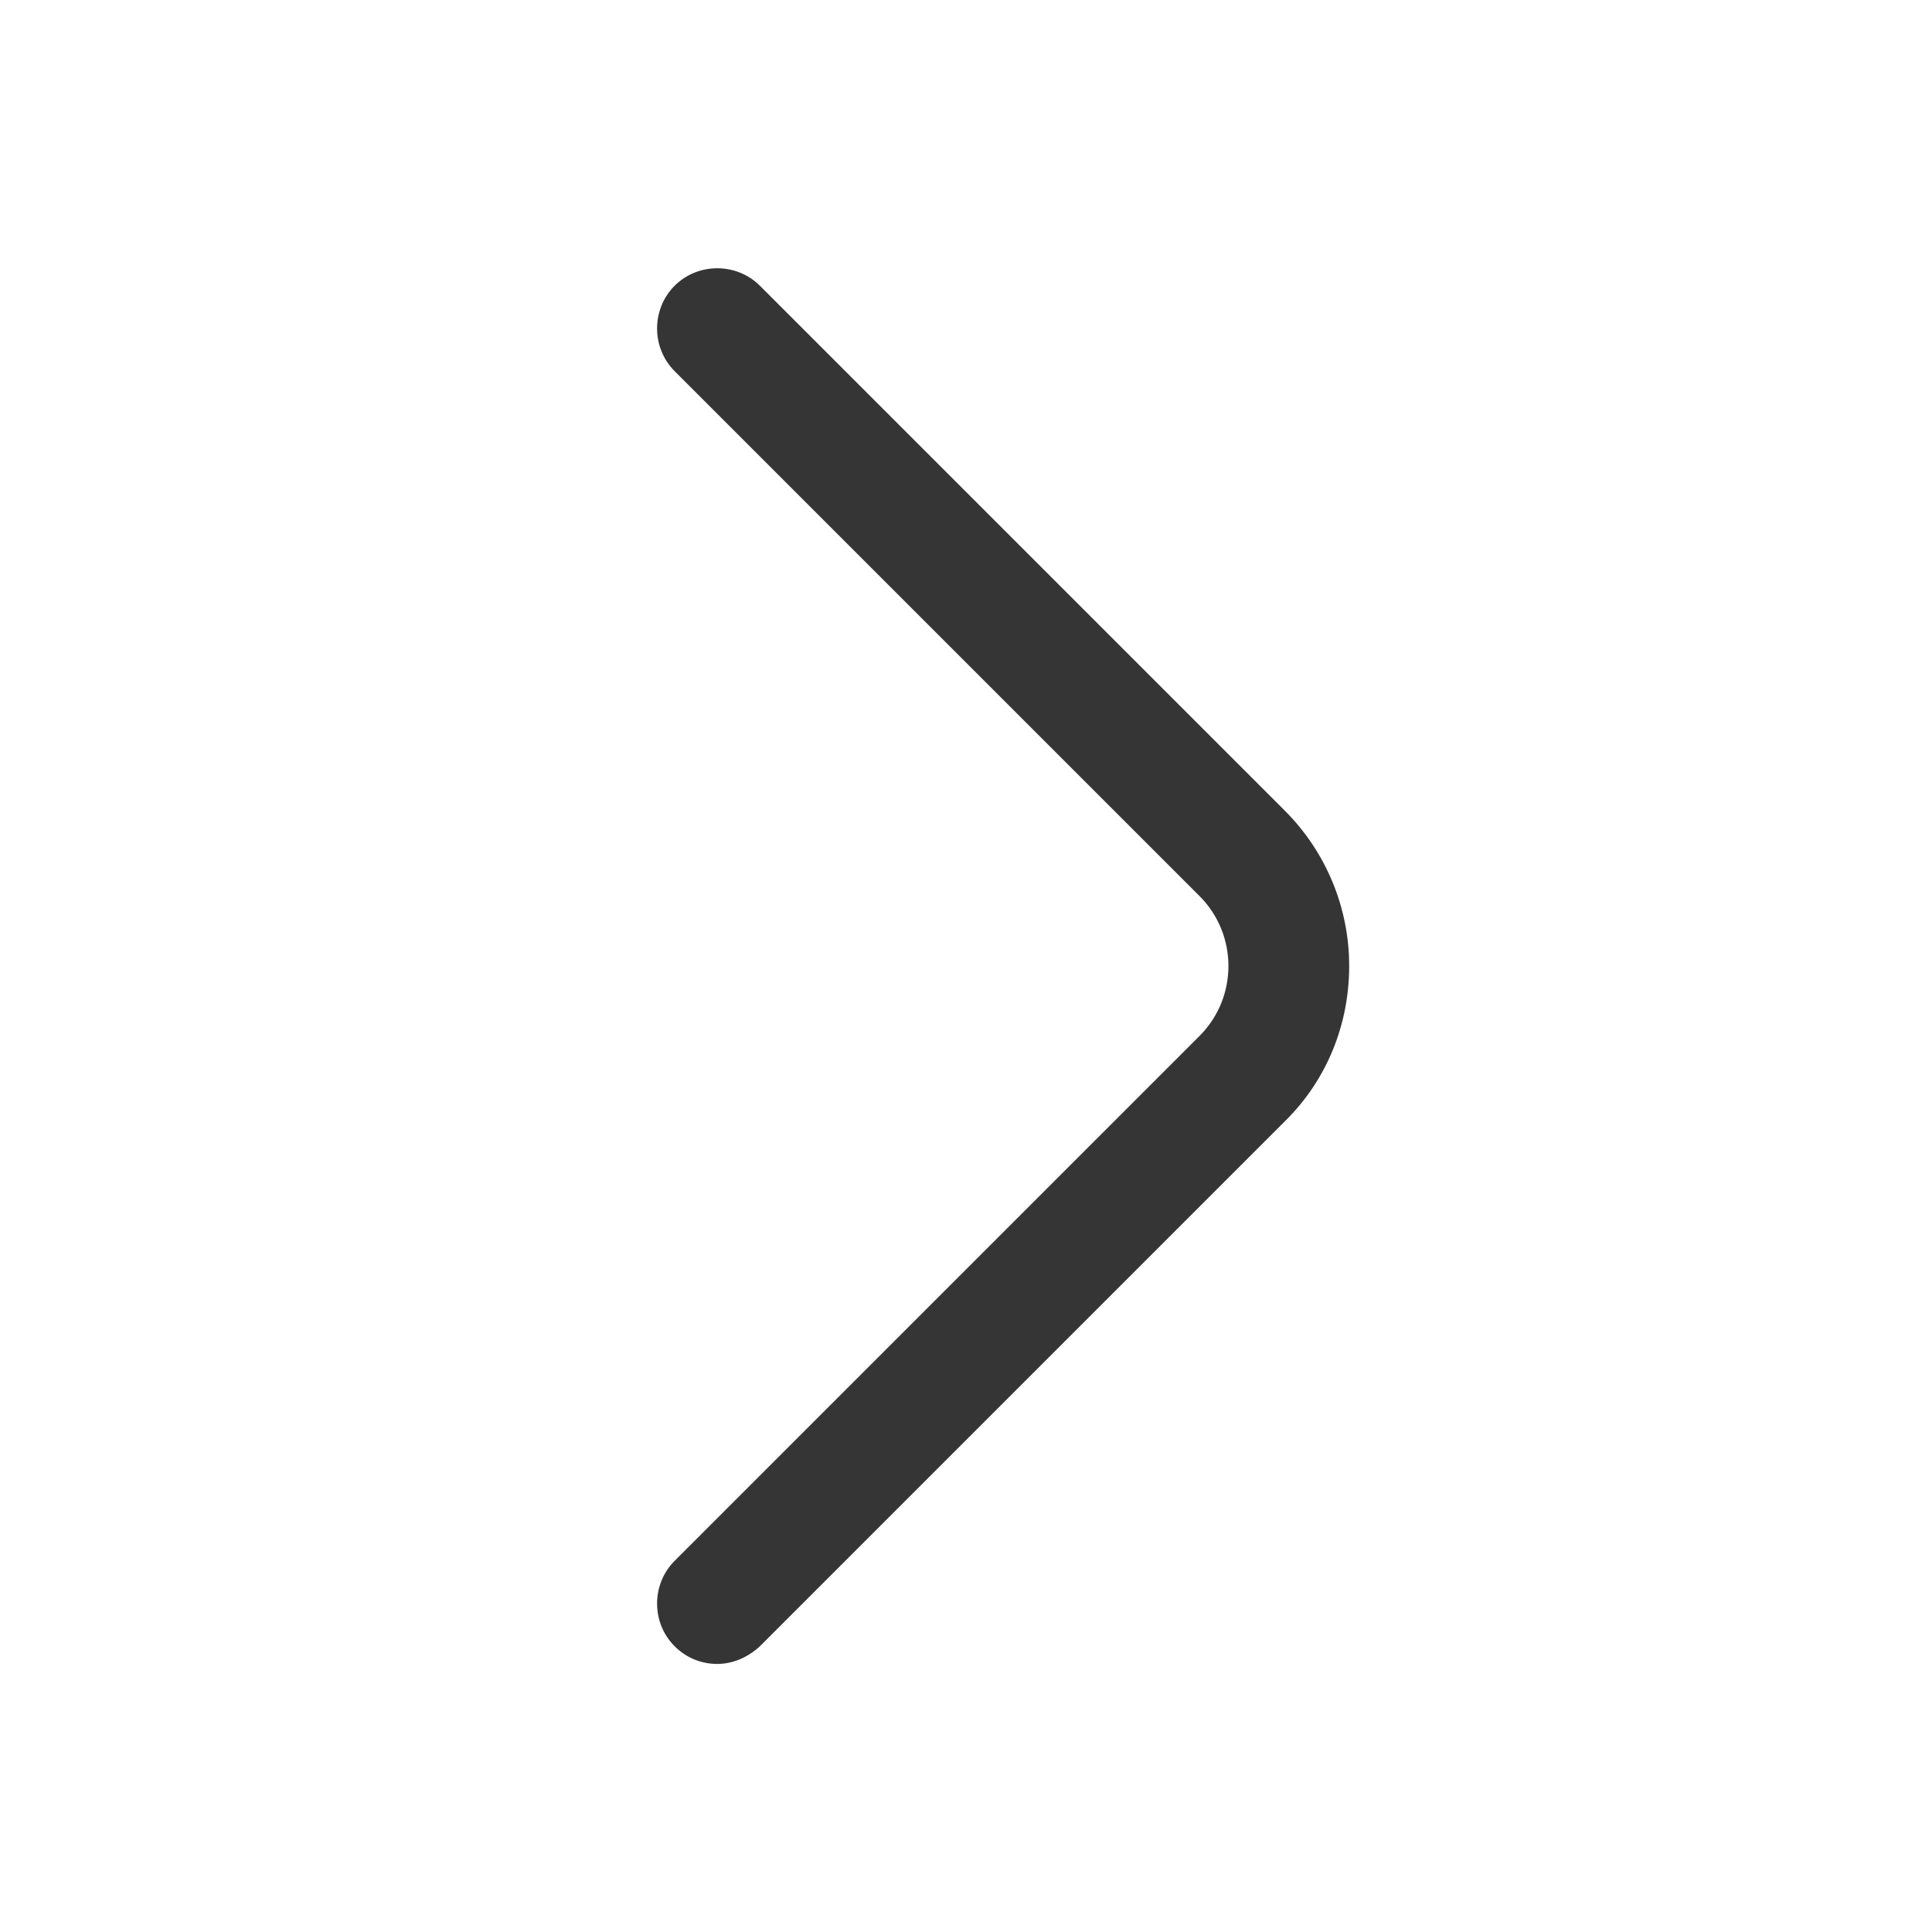
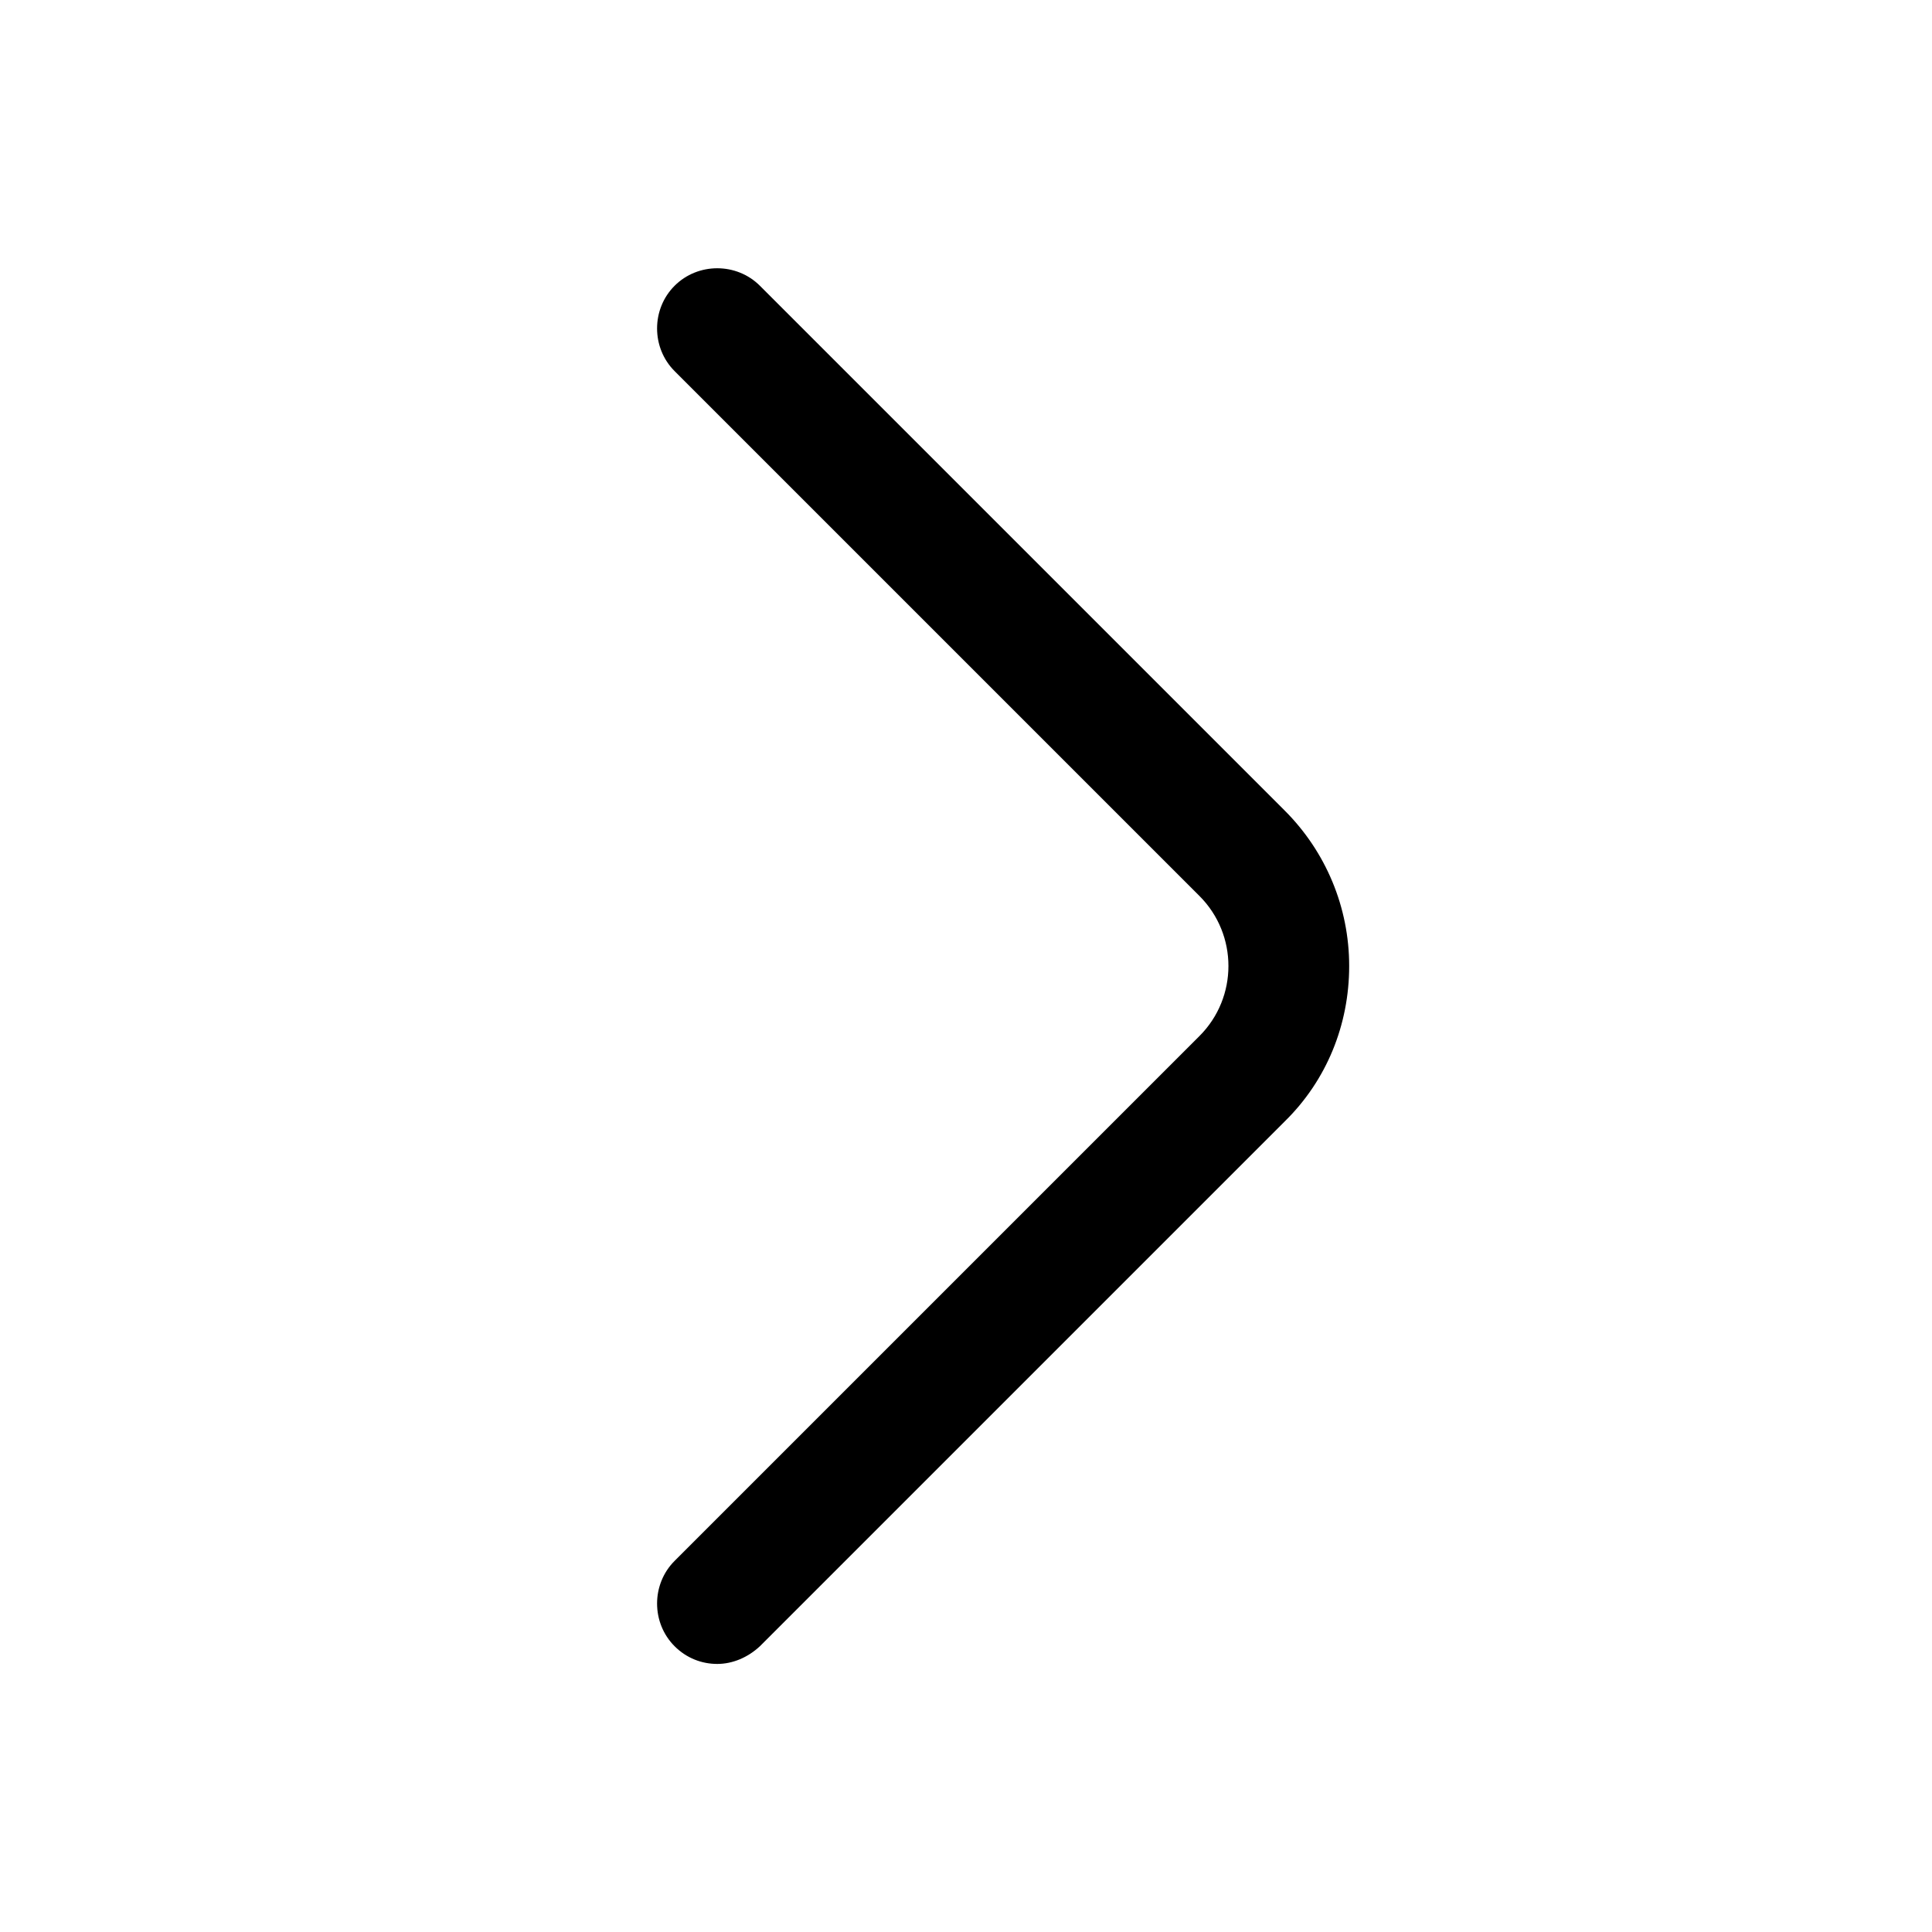
- <svg xmlns="http://www.w3.org/2000/svg" width="24" height="24" viewBox="0 0 24 24" fill="none">
-   <path d="M8.91 20.67C8.72 20.67 8.53 20.6 8.38 20.45C8.09 20.16 8.09 19.68 8.38 19.39L14.9 12.87C15.38 12.39 15.38 11.61 14.9 11.13L8.38 4.61C8.09 4.32 8.09 3.84 8.38 3.55C8.67 3.26 9.15 3.26 9.44 3.55L15.96 10.07C16.47 10.58 16.76 11.27 16.76 12C16.76 12.73 16.48 13.42 15.96 13.93L9.44 20.45C9.29 20.59 9.1 20.67 8.91 20.67Z" fill="#353535" />
+ <svg xmlns="http://www.w3.org/2000/svg" width="24" height="24" viewBox="0 0 24 24" fill="currentColor">
+   <path d="M8.91 20.67C8.72 20.67 8.53 20.6 8.38 20.45C8.09 20.16 8.09 19.68 8.38 19.39L14.9 12.87C15.38 12.39 15.38 11.61 14.9 11.13L8.38 4.61C8.09 4.32 8.09 3.84 8.38 3.55C8.67 3.26 9.15 3.26 9.44 3.55L15.96 10.07C16.47 10.58 16.76 11.27 16.76 12C16.76 12.73 16.48 13.42 15.96 13.93L9.44 20.45C9.29 20.59 9.1 20.67 8.91 20.67Z" />
</svg>
